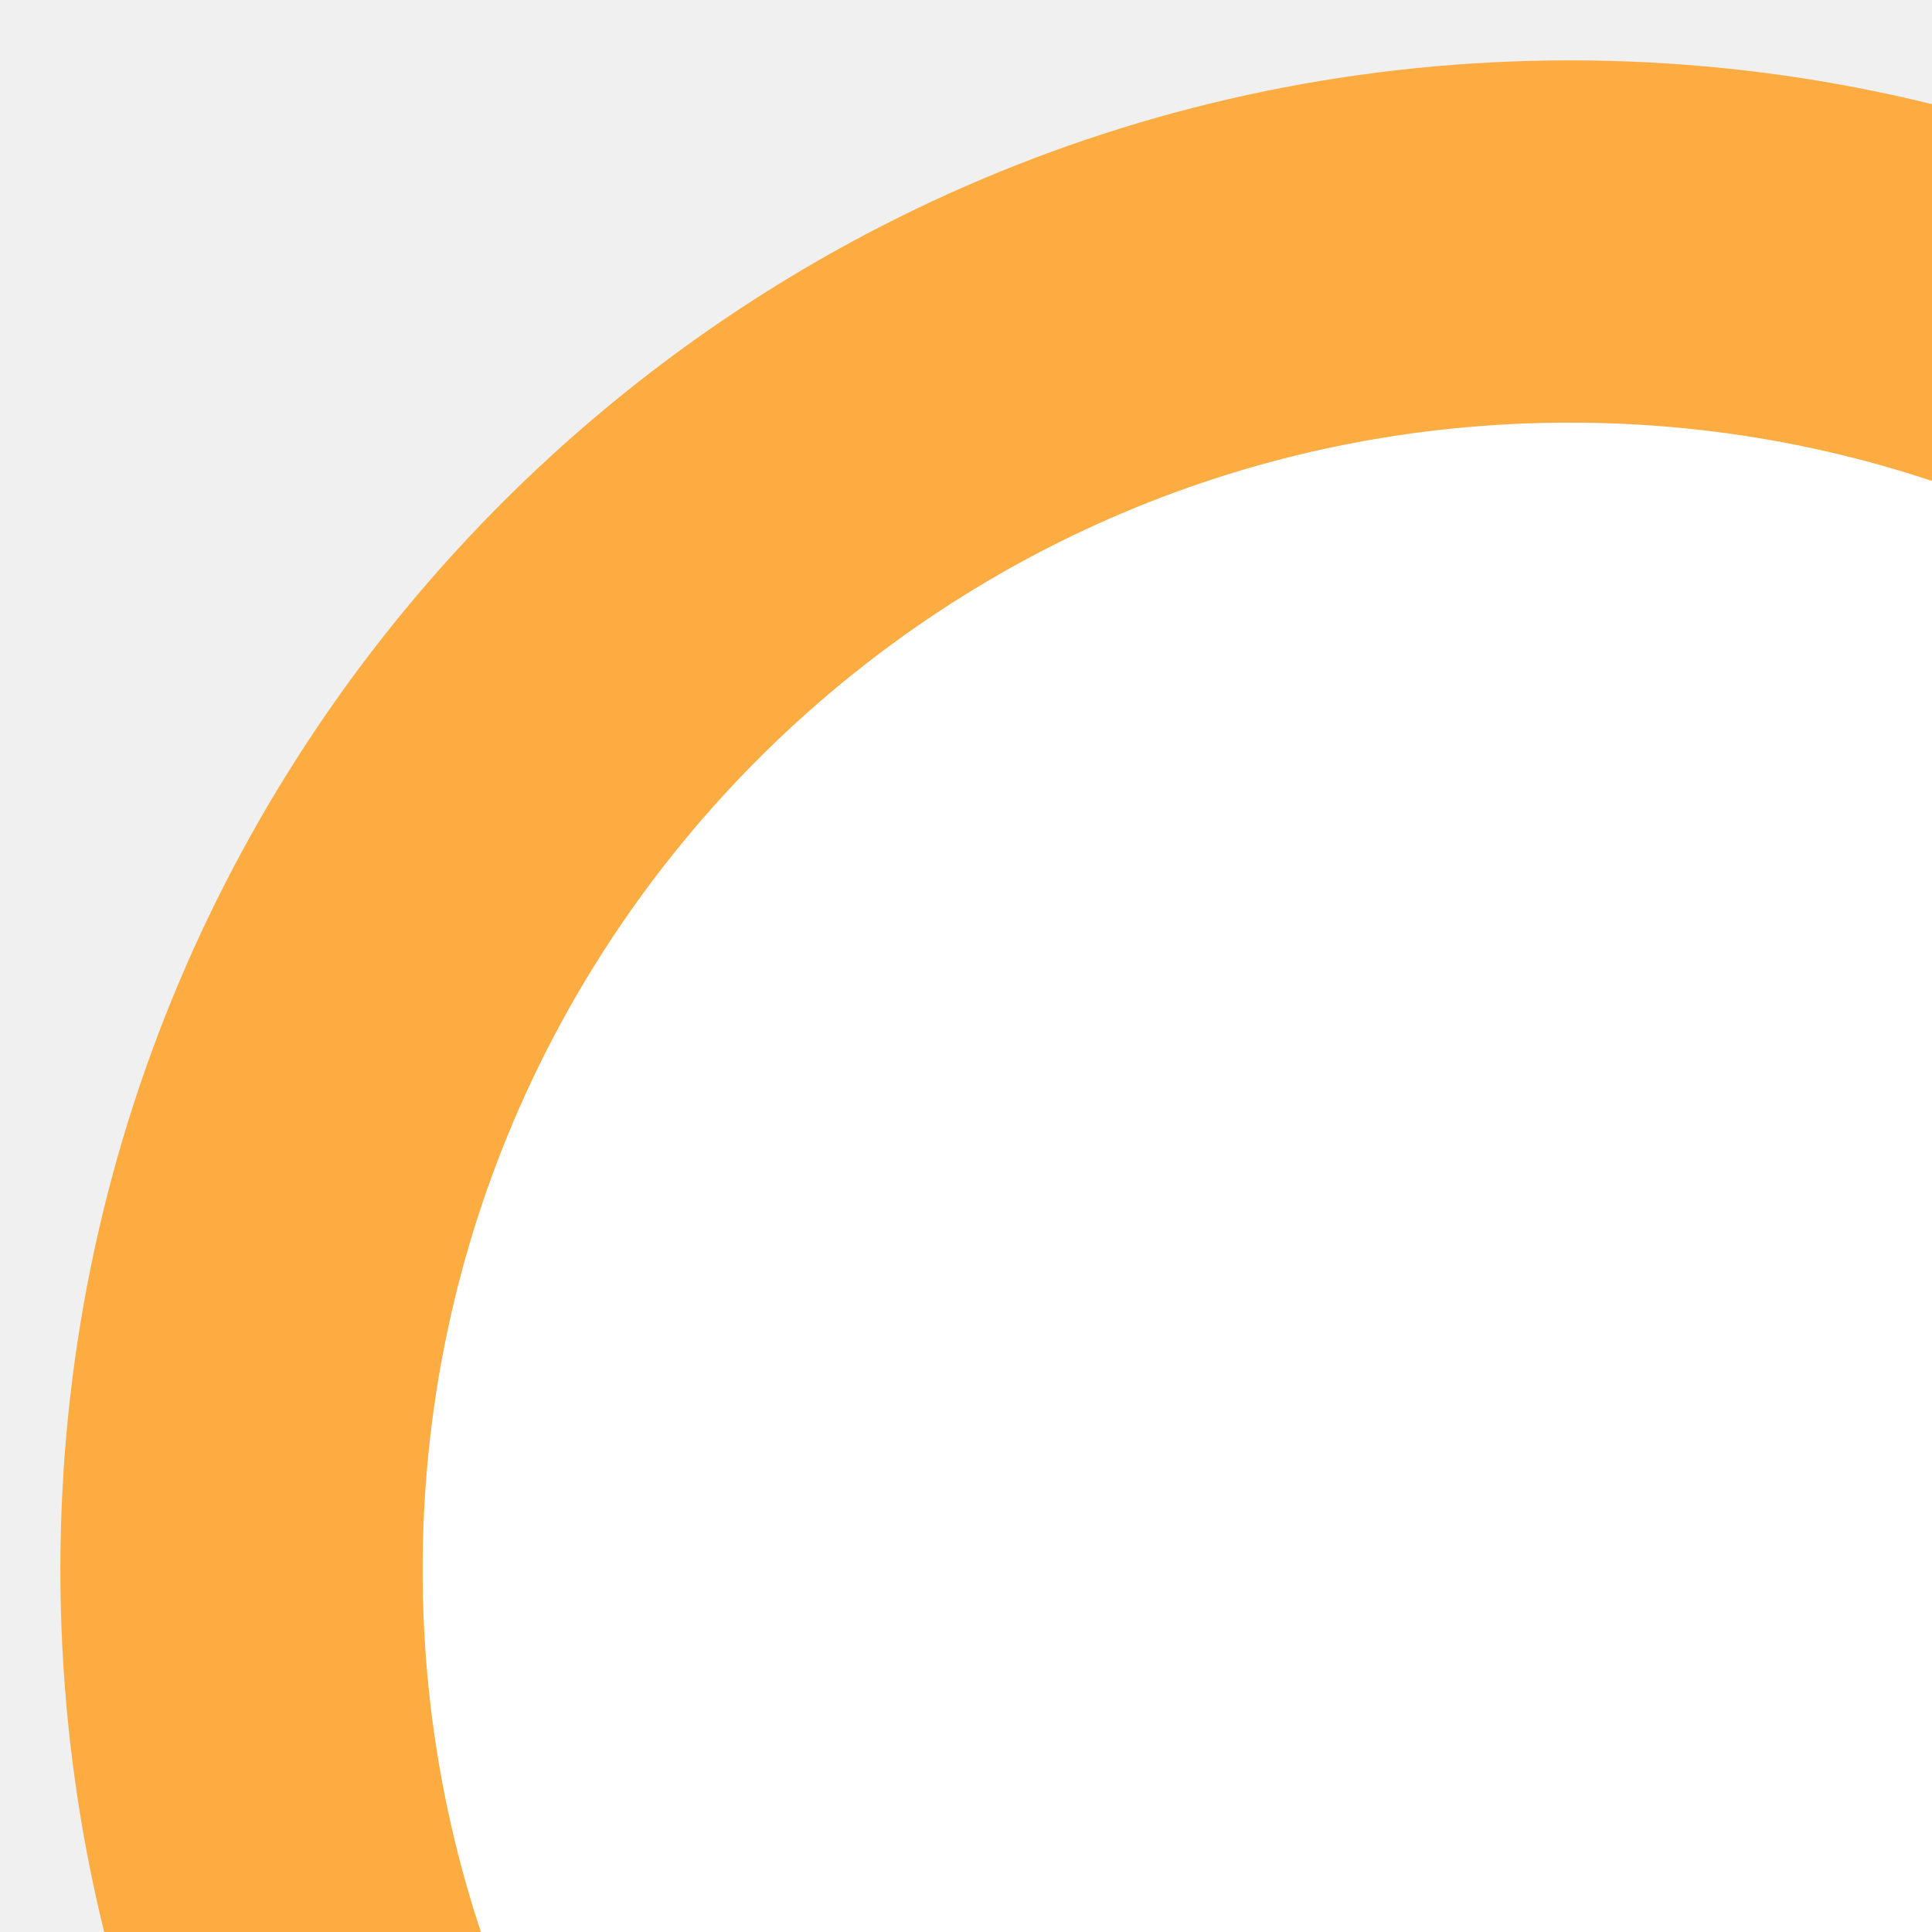
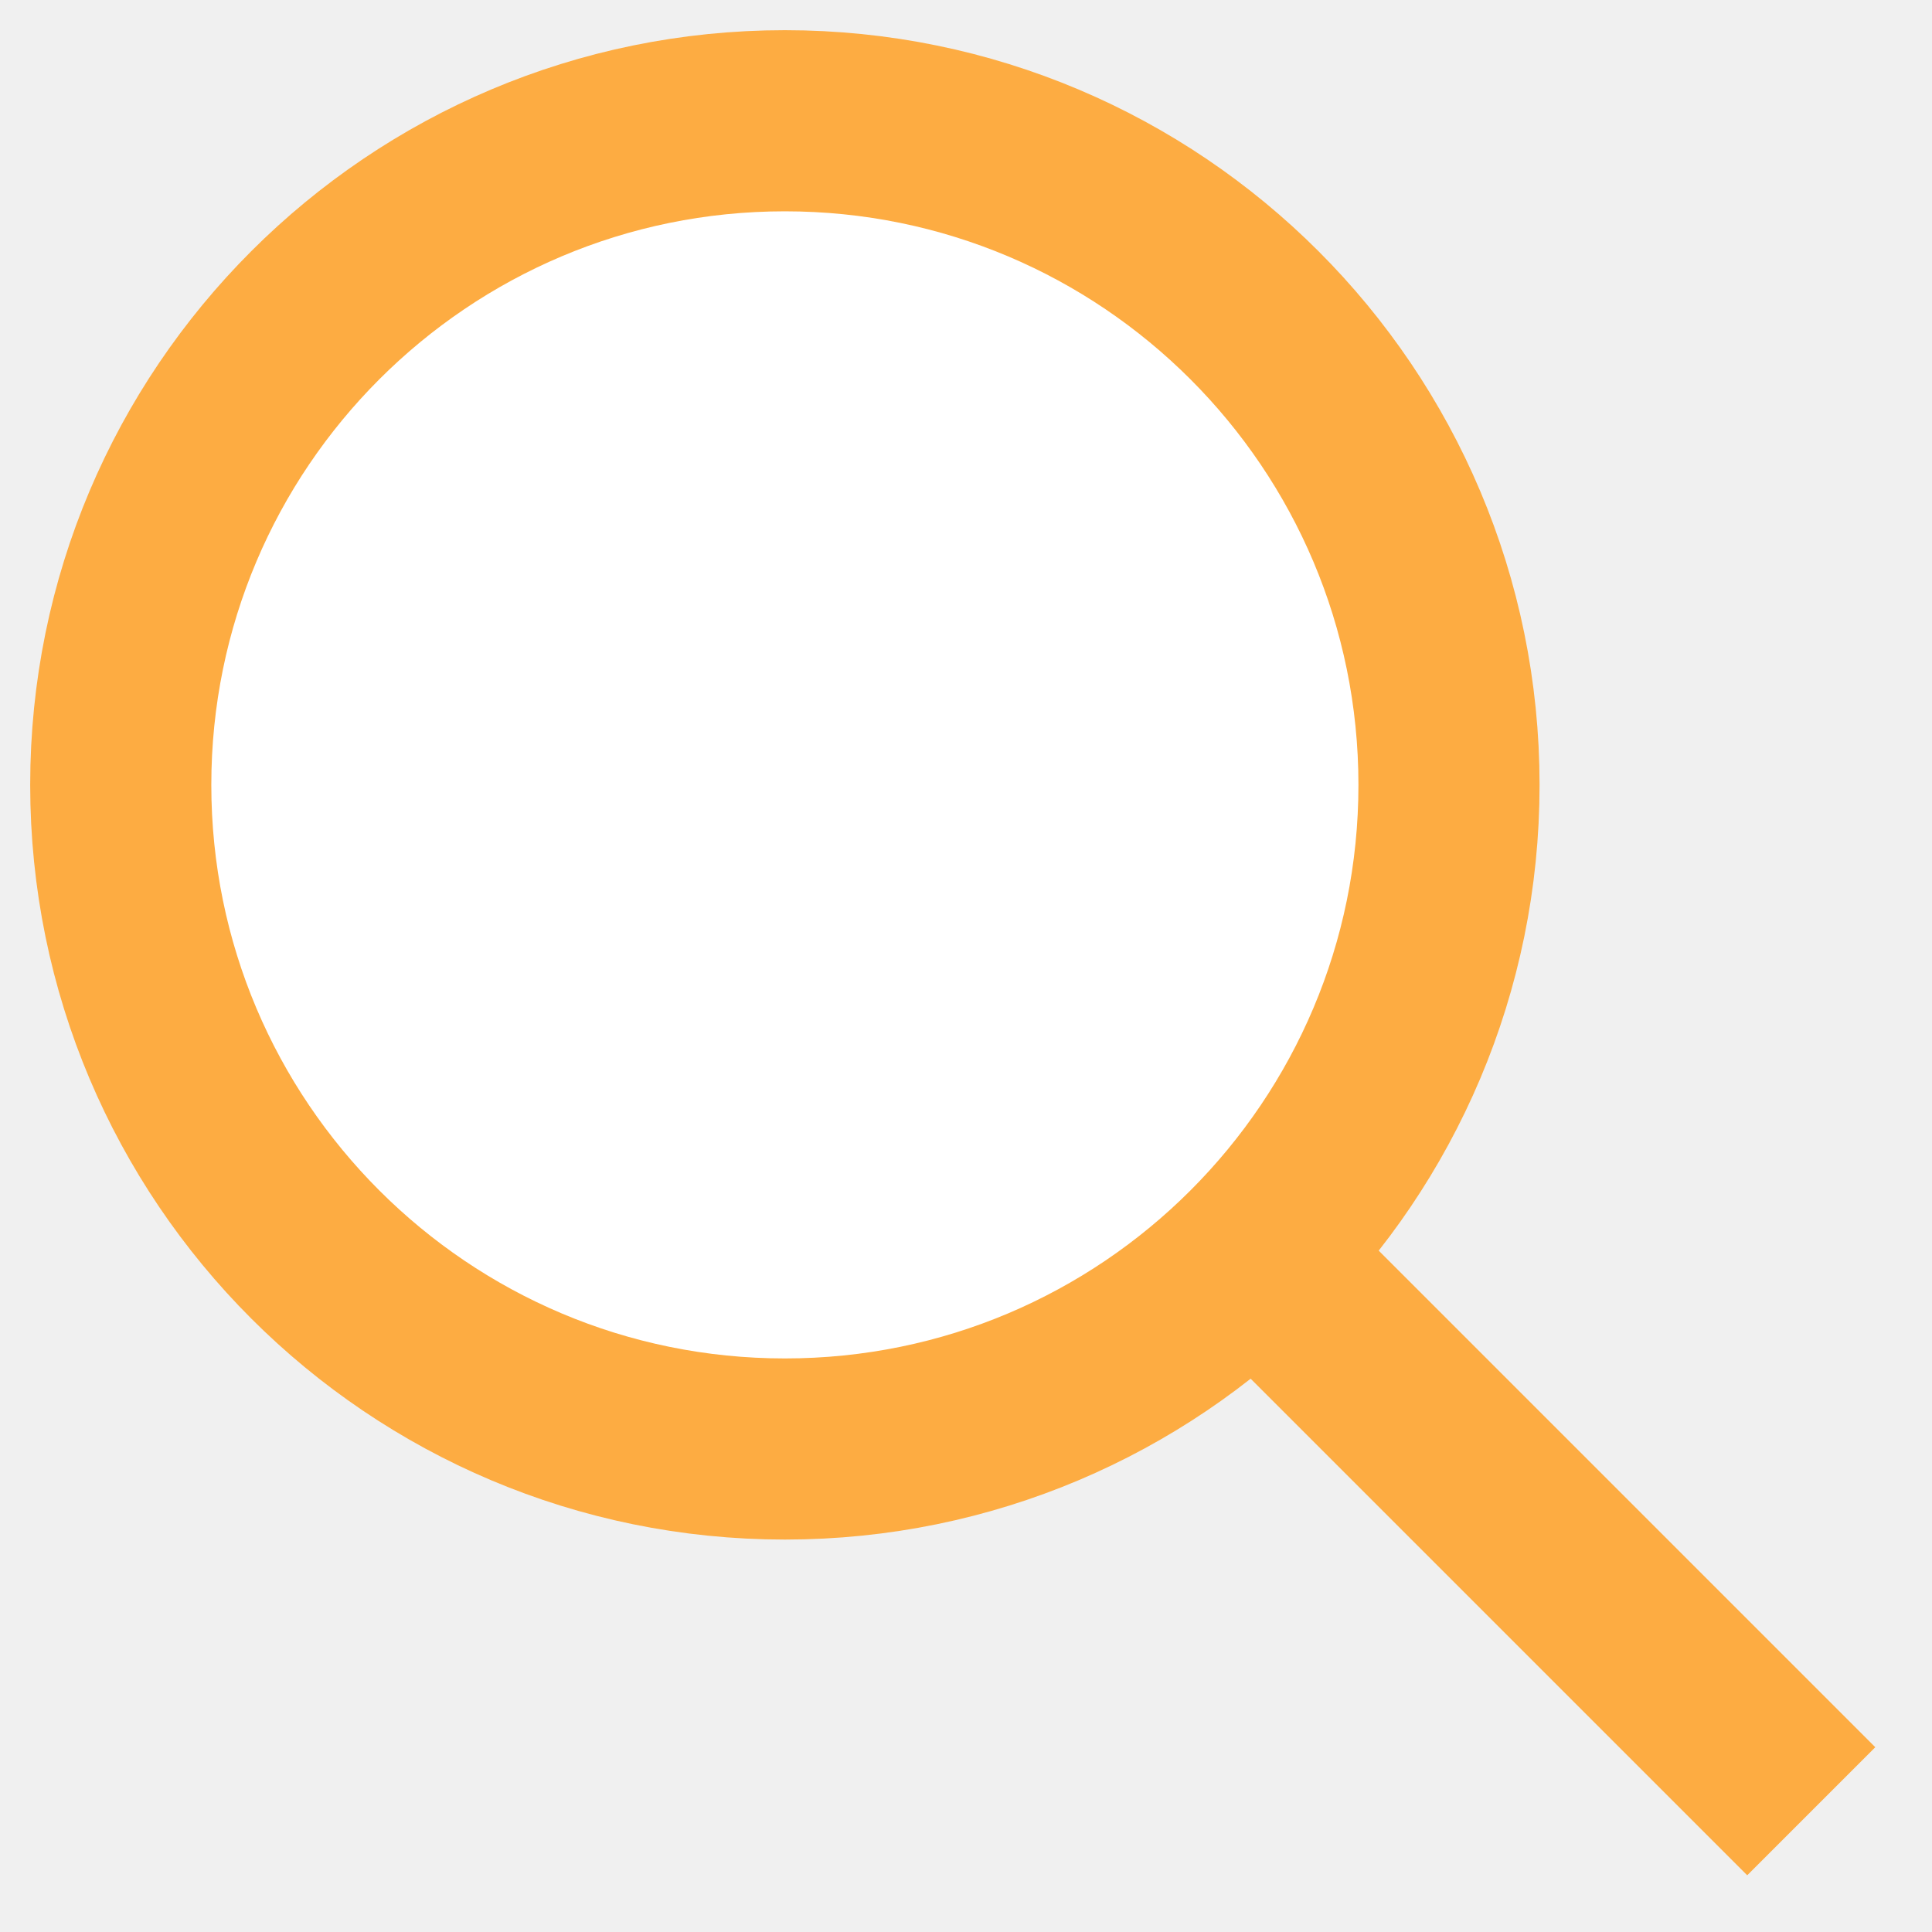
- <svg xmlns="http://www.w3.org/2000/svg" aria-hidden="true" role="presentation" focusable="false" style="     display: block;      height: 16px;      width: 16px;      stroke: #fdac42;      stroke-width: 3;      overflow: visible;">
+ <svg xmlns="http://www.w3.org/2000/svg" viewBox="0 0 32 32" aria-hidden="true" role="presentation" focusable="false" style="     display: block;      height: 16px;      width: 16px;      stroke: #fdac42;      stroke-width: 3;      overflow: visible;">
  <path fill="white" d="M13 24a11 11 0 1 0 0-22 11 11 0 0 0 0 22zm8-3 9 9">
    </path>
</svg>
